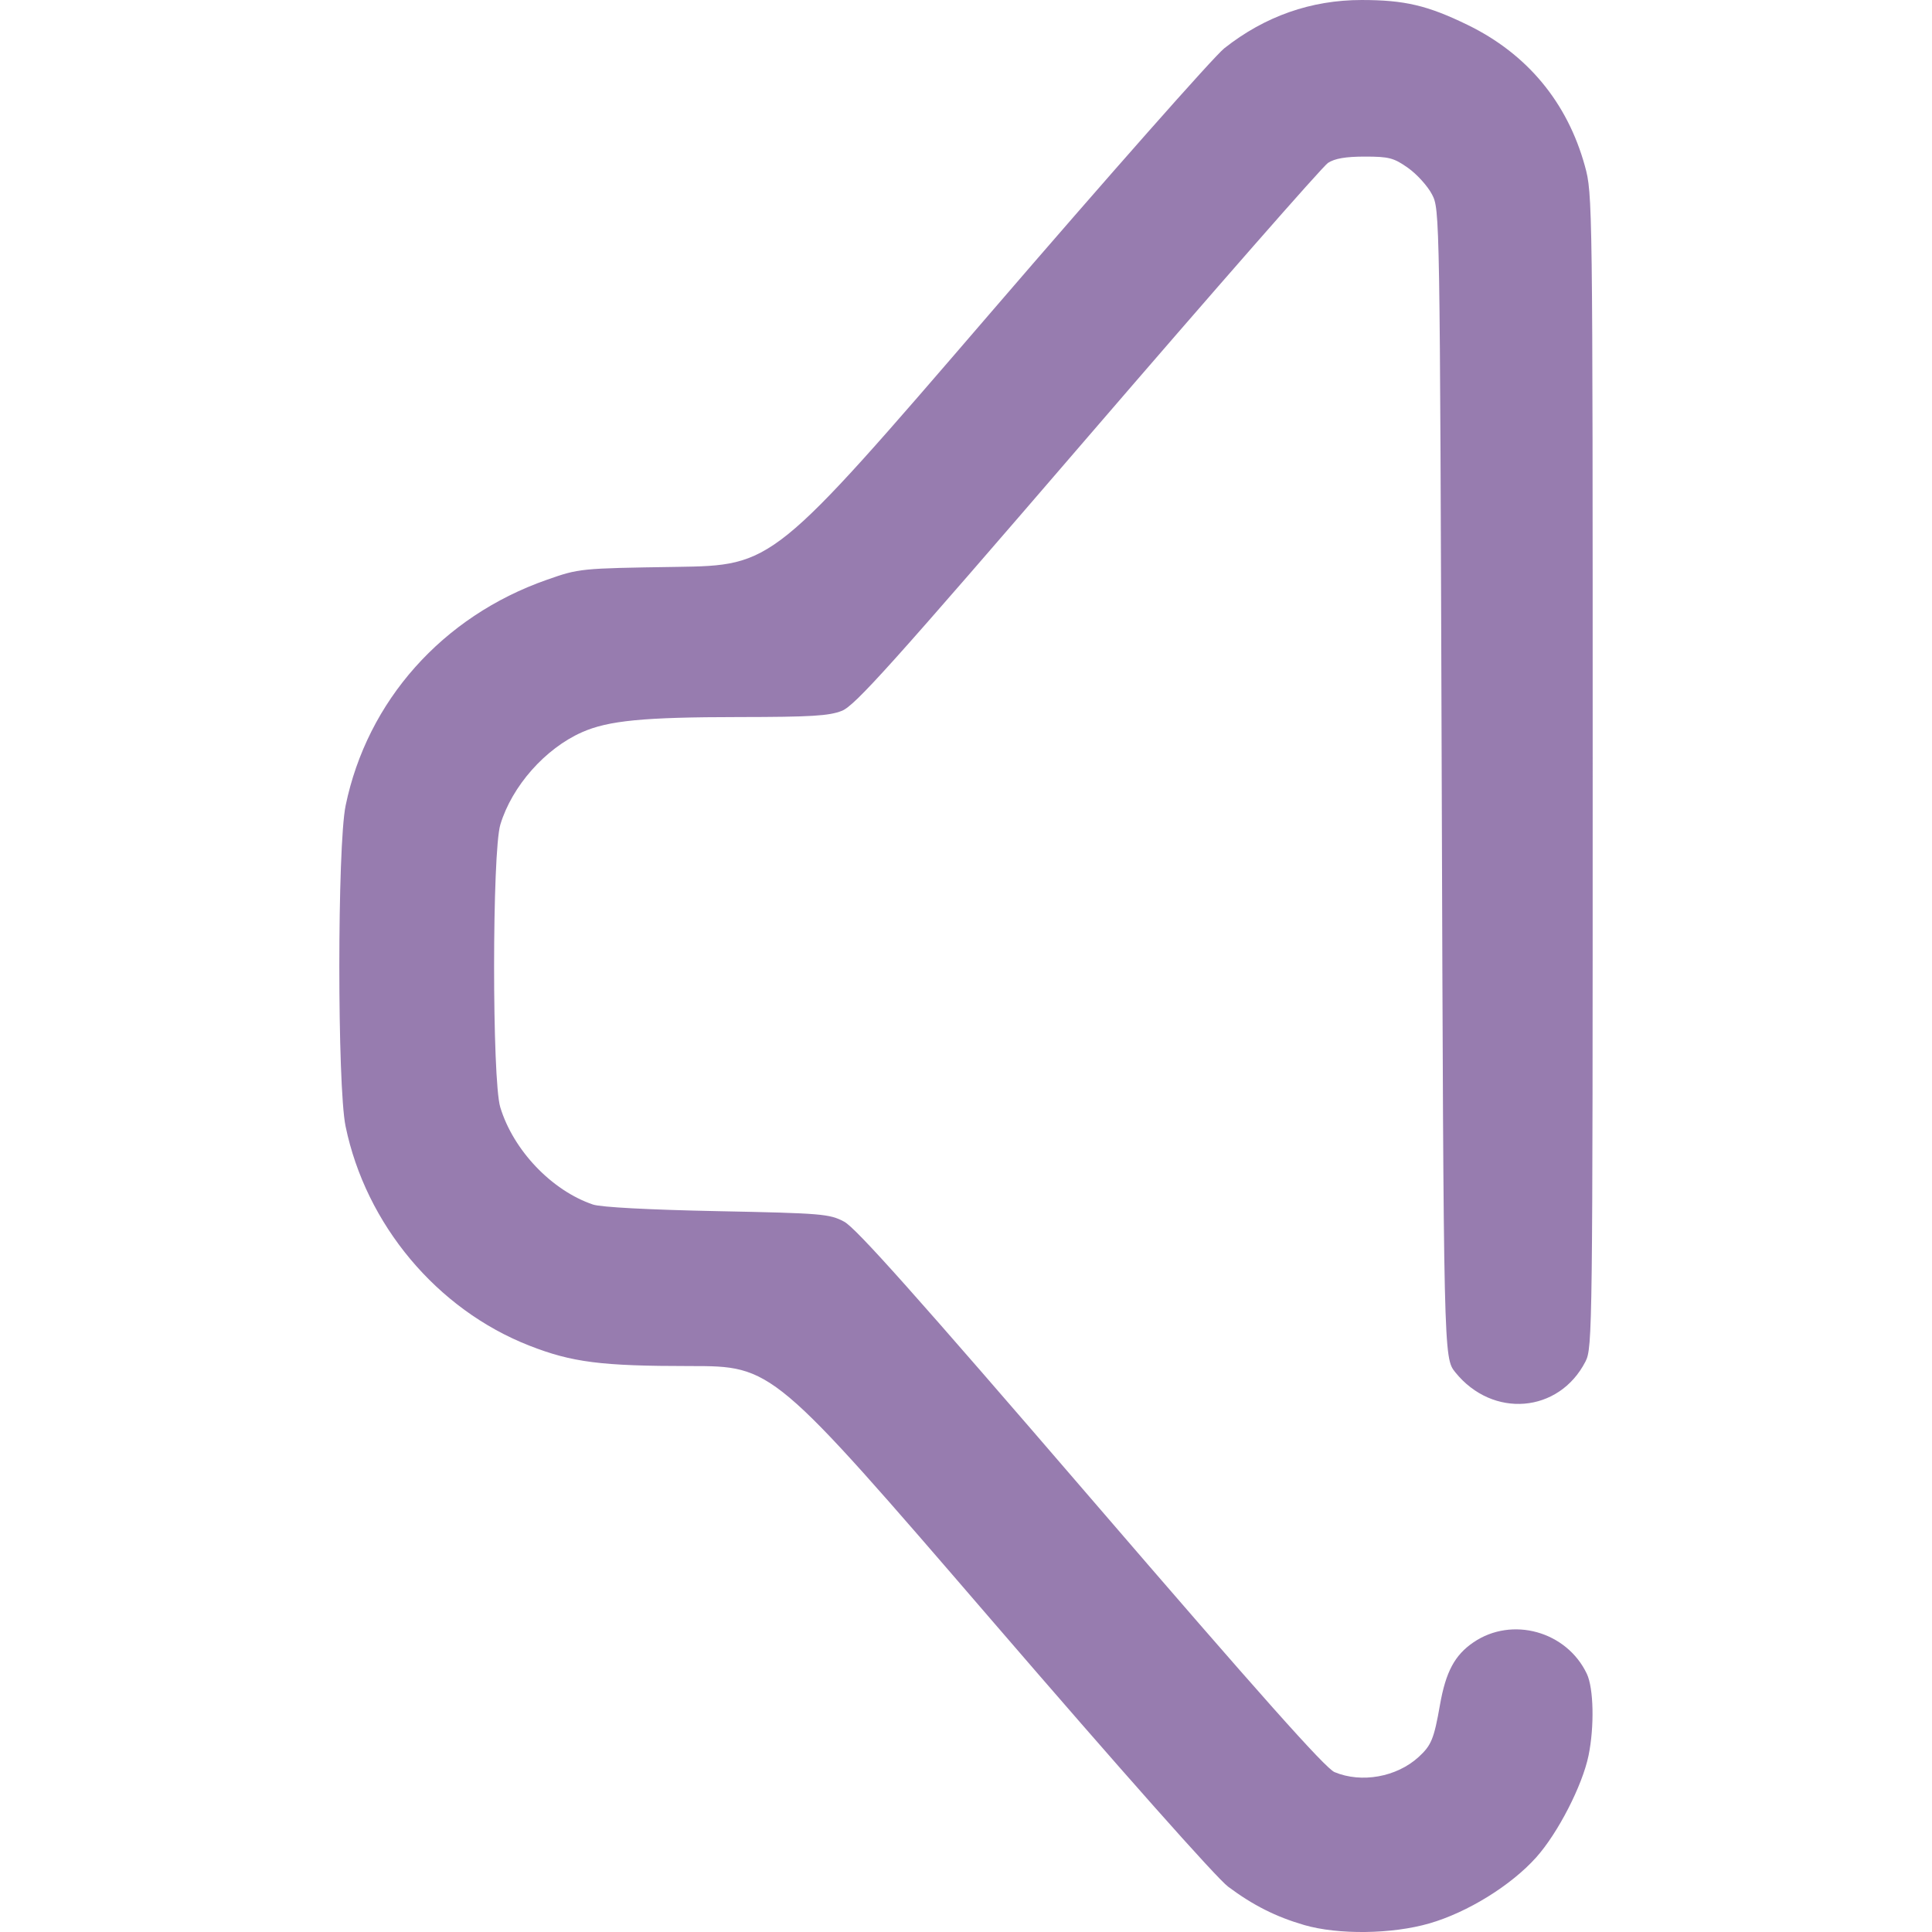
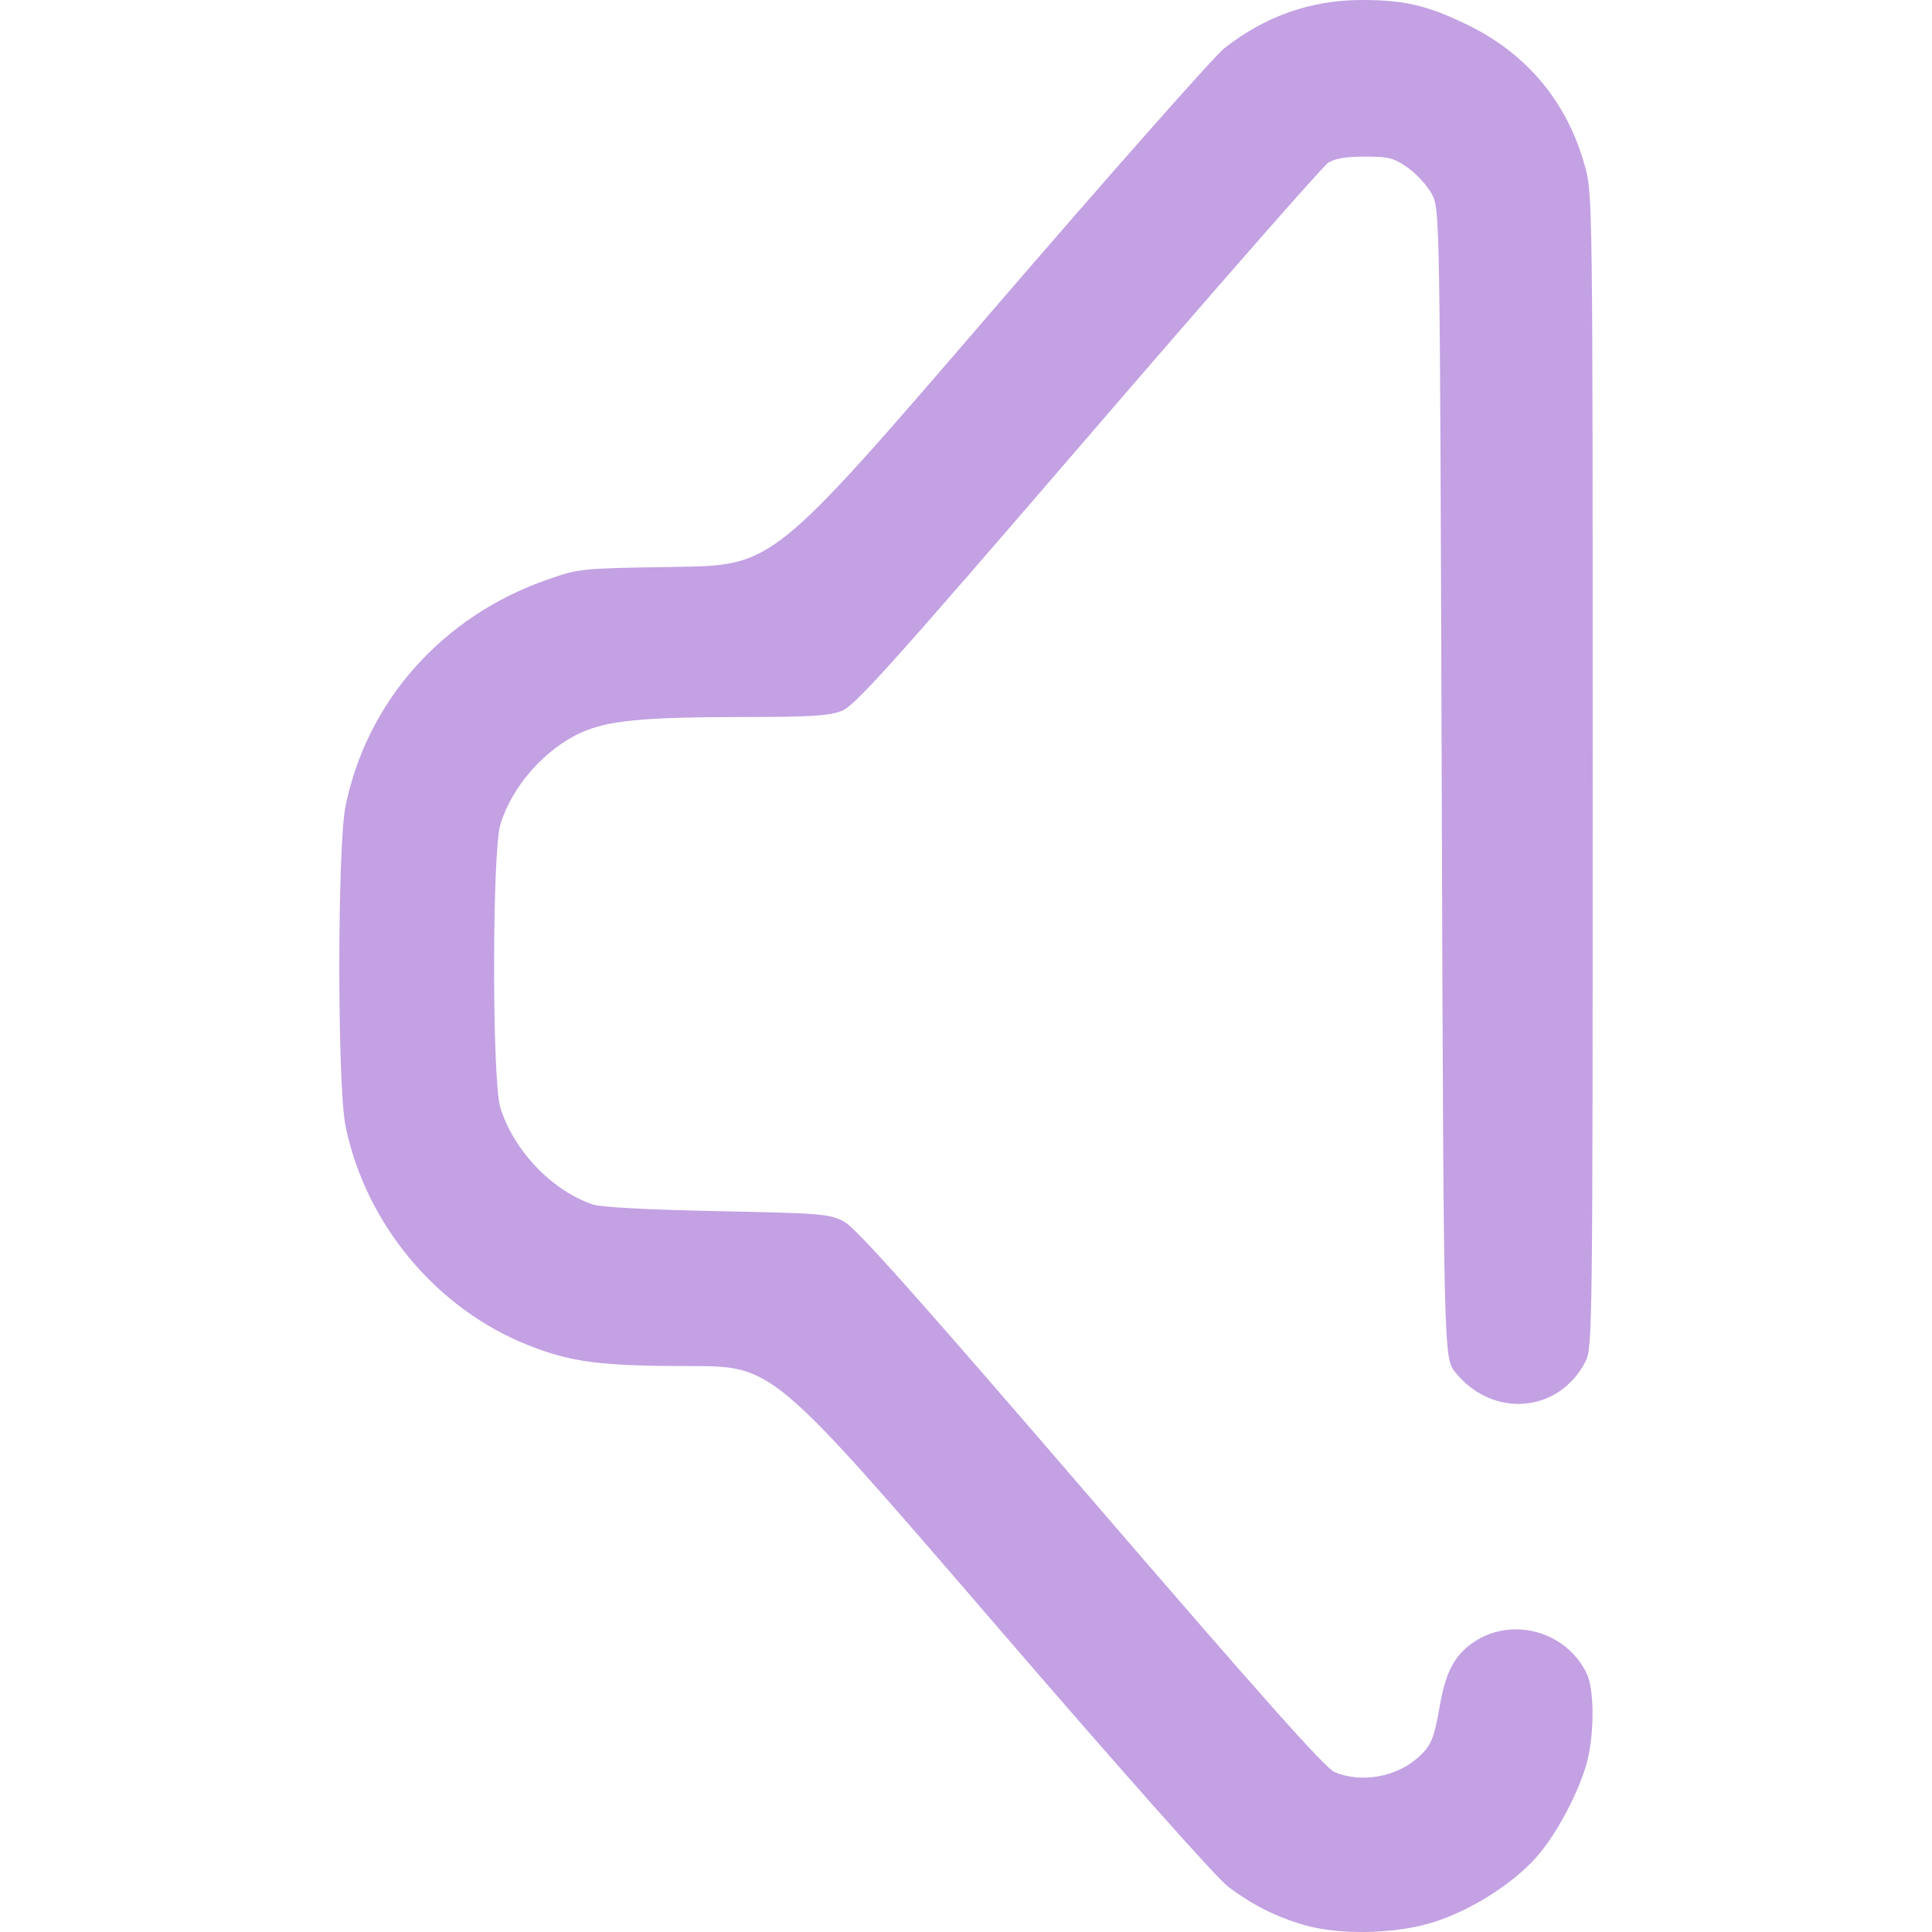
<svg xmlns="http://www.w3.org/2000/svg" xmlns:xlink="http://www.w3.org/1999/xlink" width="512" height="512" viewBox="0 0 135.467 135.467" version="1.1" id="svg1" xml:space="preserve">
  <defs id="defs1">
    <linearGradient id="linearGradient4">
-       <stop style="stop-color:#977caf;stop-opacity:1;" offset="0" id="stop4" />
-       <stop style="stop-color:#977caf;stop-opacity:1" offset="1" id="stop5" />
+       <stop style="stop-color:#c3a1e3;stop-opacity:1;" offset="0" id="stop4" />
+       <stop style="stop-color:#c3a1e3;stop-opacity:1" offset="1" id="stop5" />
    </linearGradient>
    <linearGradient xlink:href="#linearGradient4" id="linearGradient5" x1="33.295" y1="187.422" x2="108.519" y2="187.422" gradientUnits="userSpaceOnUse" gradientTransform="translate(12.46154,-68.79808)" />
  </defs>
  <g id="layer1" transform="matrix(0.9375449,0,0,0.9375449,-19.07431,-47.32768)">
    <path style="fill:url(#linearGradient5);fill-opacity:1" d="m 117.868,194.445 c -2.107,-0.614 -3.813,-1.474 -5.672,-2.861 -0.866,-0.646 -7.93,-8.606 -17.753,-20.006 -16.315,-18.932 -16.315,-18.932 -22.492,-18.932 -6.651,0 -8.825,-0.277 -12.026,-1.531 -6.901,-2.704 -12.217,-9.053 -13.735,-16.4 -0.625,-3.024 -0.622,-20.959 0.004,-23.988 1.617,-7.831 7.243,-14.148 15.032,-16.879 2.446,-0.858 2.479,-0.861 9.695,-0.971 7.24,-0.11 7.24,-0.11 23.408,-18.89 8.892,-10.329 16.804,-19.282 17.581,-19.897 3.027,-2.392 6.486,-3.609 10.264,-3.609 3.215,0 4.93,0.402 7.922,1.858 4.455,2.167 7.463,5.783 8.78,10.555 0.577,2.09 0.583,2.534 0.583,45.237 0,41.836 -0.016,43.158 -0.537,44.173 -1.982,3.865 -6.944,4.277 -9.737,0.809 -0.873,-1.084 -0.873,-1.084 -1.015,-44.027 -0.141,-42.868 -0.142,-42.944 -0.731,-44.071 -0.324,-0.621 -1.129,-1.51 -1.788,-1.976 -1.064,-0.752 -1.427,-0.847 -3.233,-0.847 -1.427,0 -2.25,0.141 -2.755,0.472 -0.396,0.26 -8.477,9.481 -17.958,20.493 -14.671,17.04 -17.409,20.089 -18.393,20.483 -0.953,0.381 -2.305,0.463 -7.712,0.468 -7.12,0.006 -9.751,0.26 -11.724,1.133 -2.755,1.219 -5.237,4.024 -6.11,6.905 -0.62,2.046 -0.626,19.103 -0.007,21.143 0.977,3.22 3.847,6.232 6.934,7.277 0.591,0.2 4.186,0.391 9.29,0.494 7.85,0.158 8.392,0.203 9.493,0.786 0.882,0.467 5.389,5.522 18.451,20.696 12.657,14.703 17.536,20.183 18.226,20.472 2.013,0.841 4.639,0.372 6.278,-1.121 0.961,-0.876 1.159,-1.355 1.606,-3.902 0.436,-2.479 1.104,-3.728 2.505,-4.683 2.882,-1.965 6.97,-0.829 8.481,2.356 0.511,1.076 0.57,3.95 0.127,6.108 -0.462,2.247 -2.293,5.81 -3.916,7.62 -1.885,2.103 -5.129,4.109 -7.984,4.936 -2.805,0.812 -6.826,0.863 -9.383,0.118 z" id="path3" />
  </g>
</svg>
